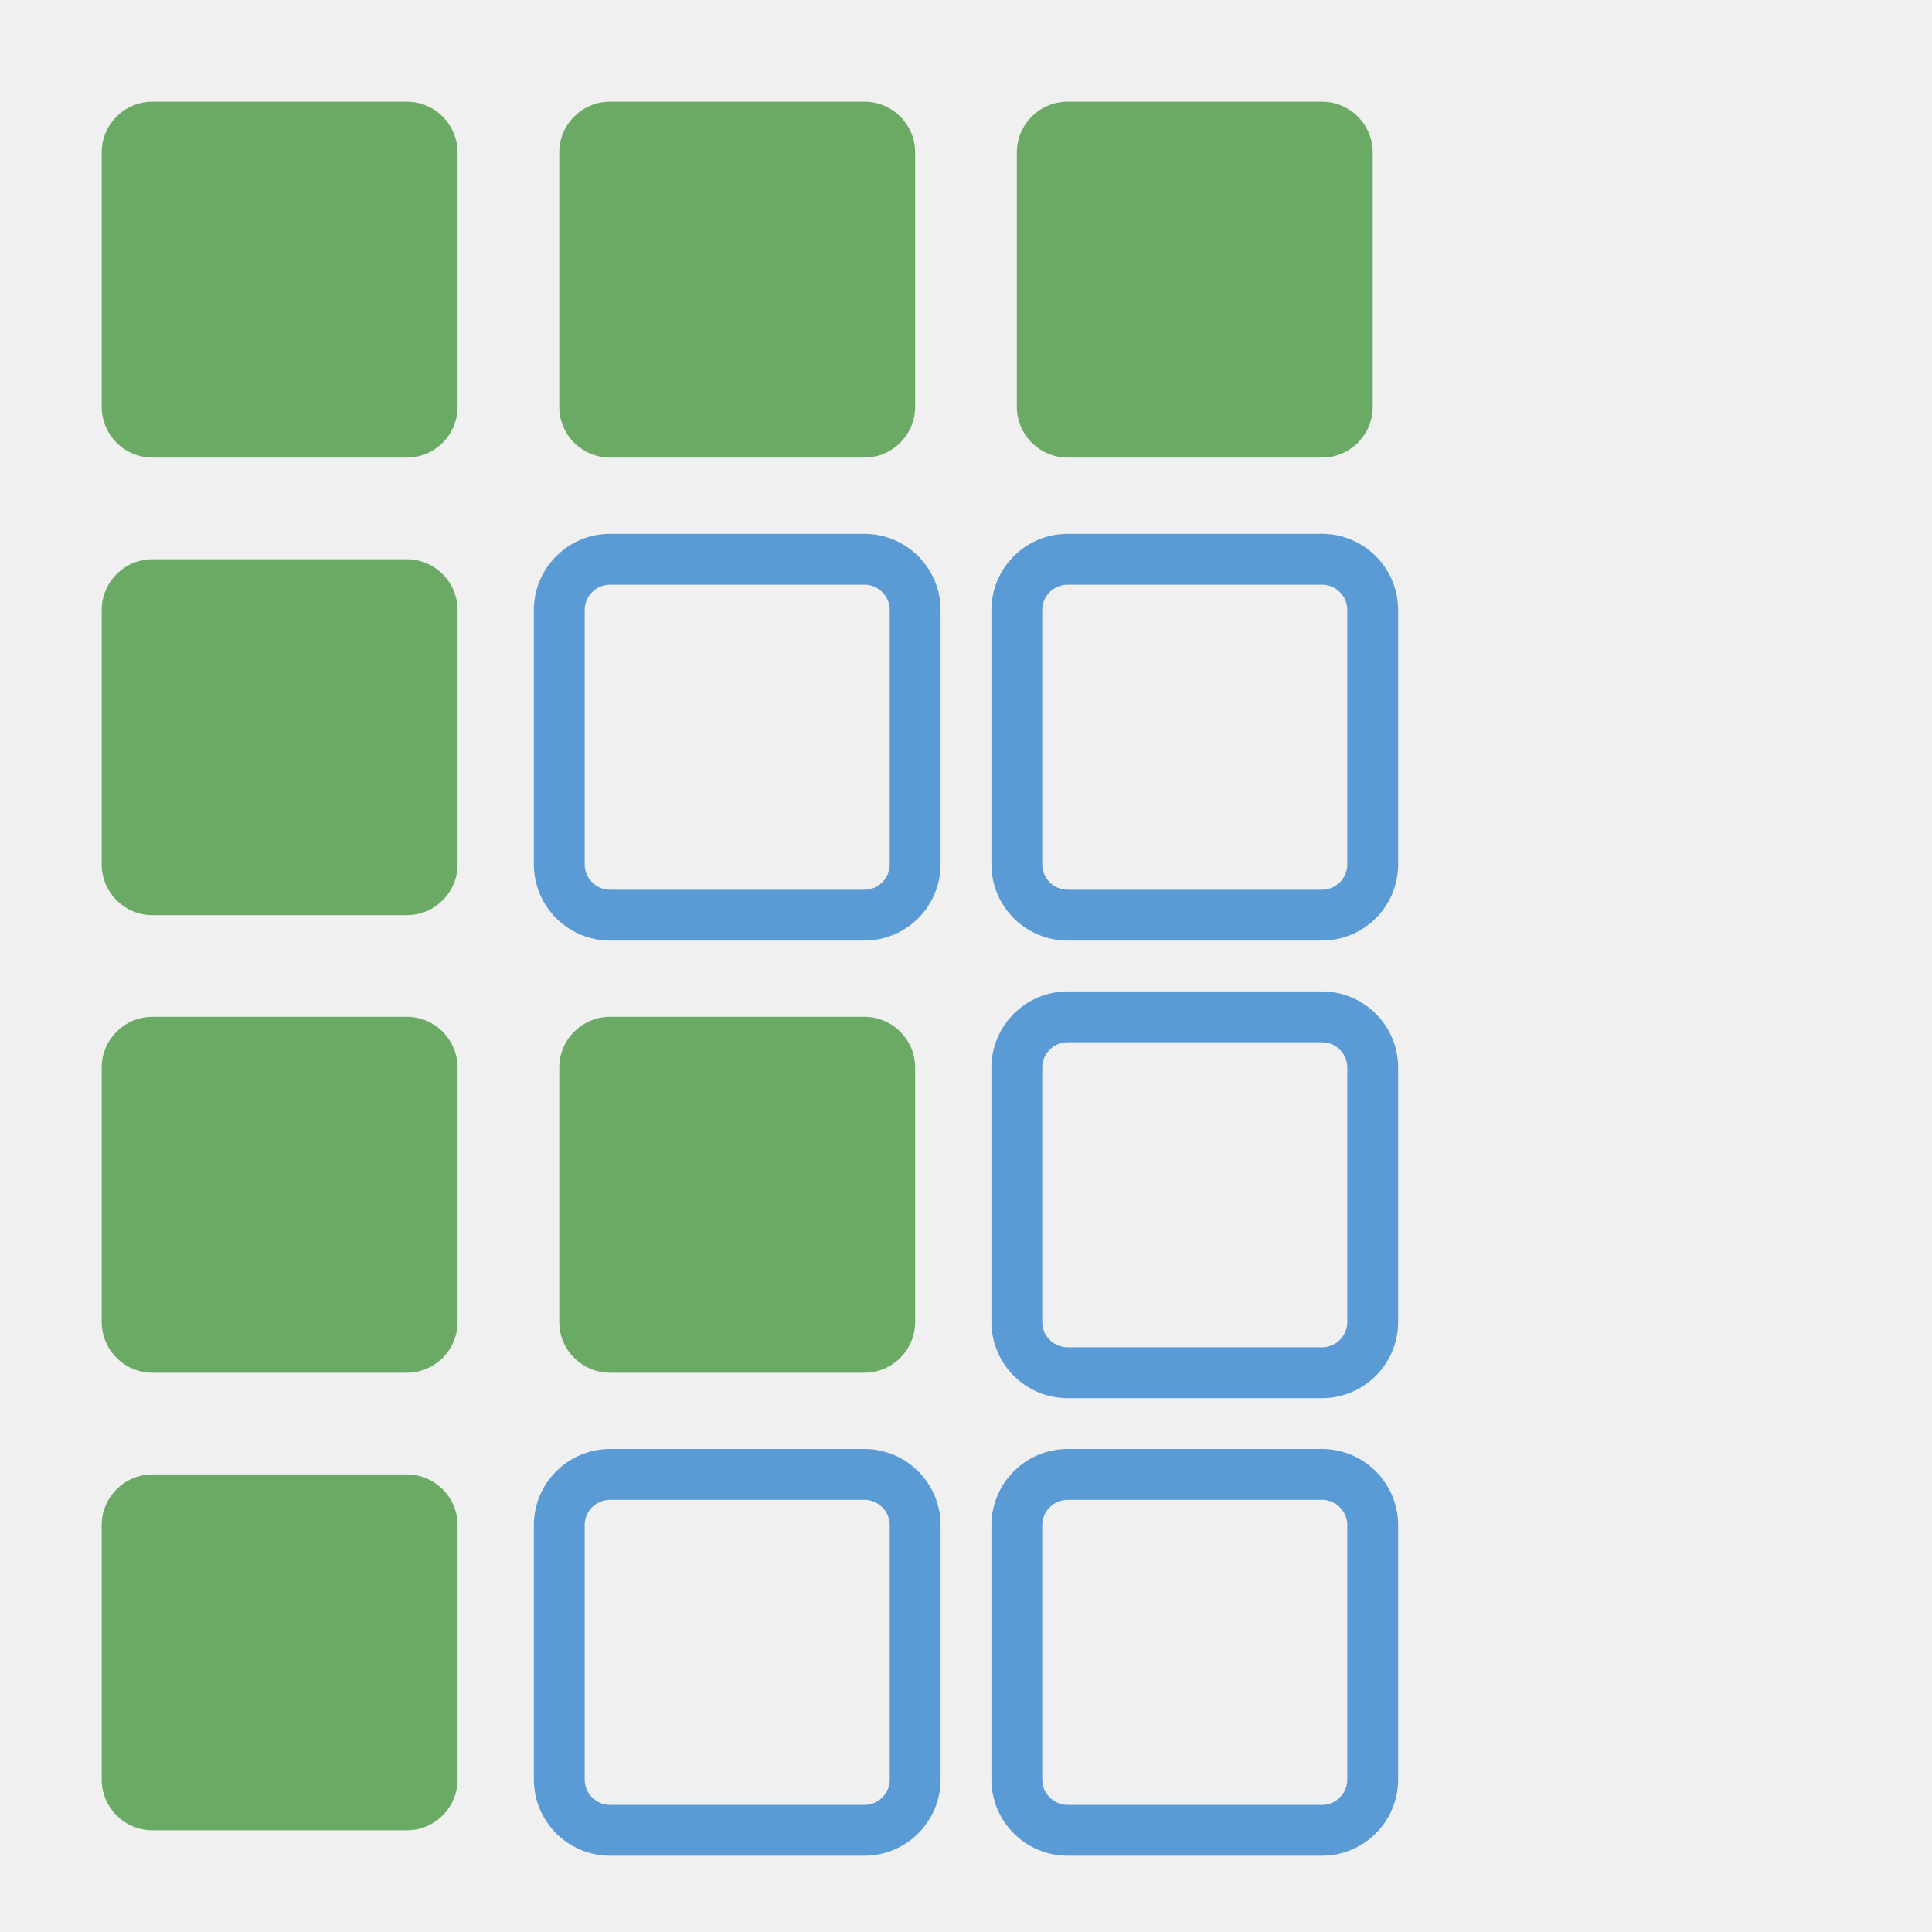
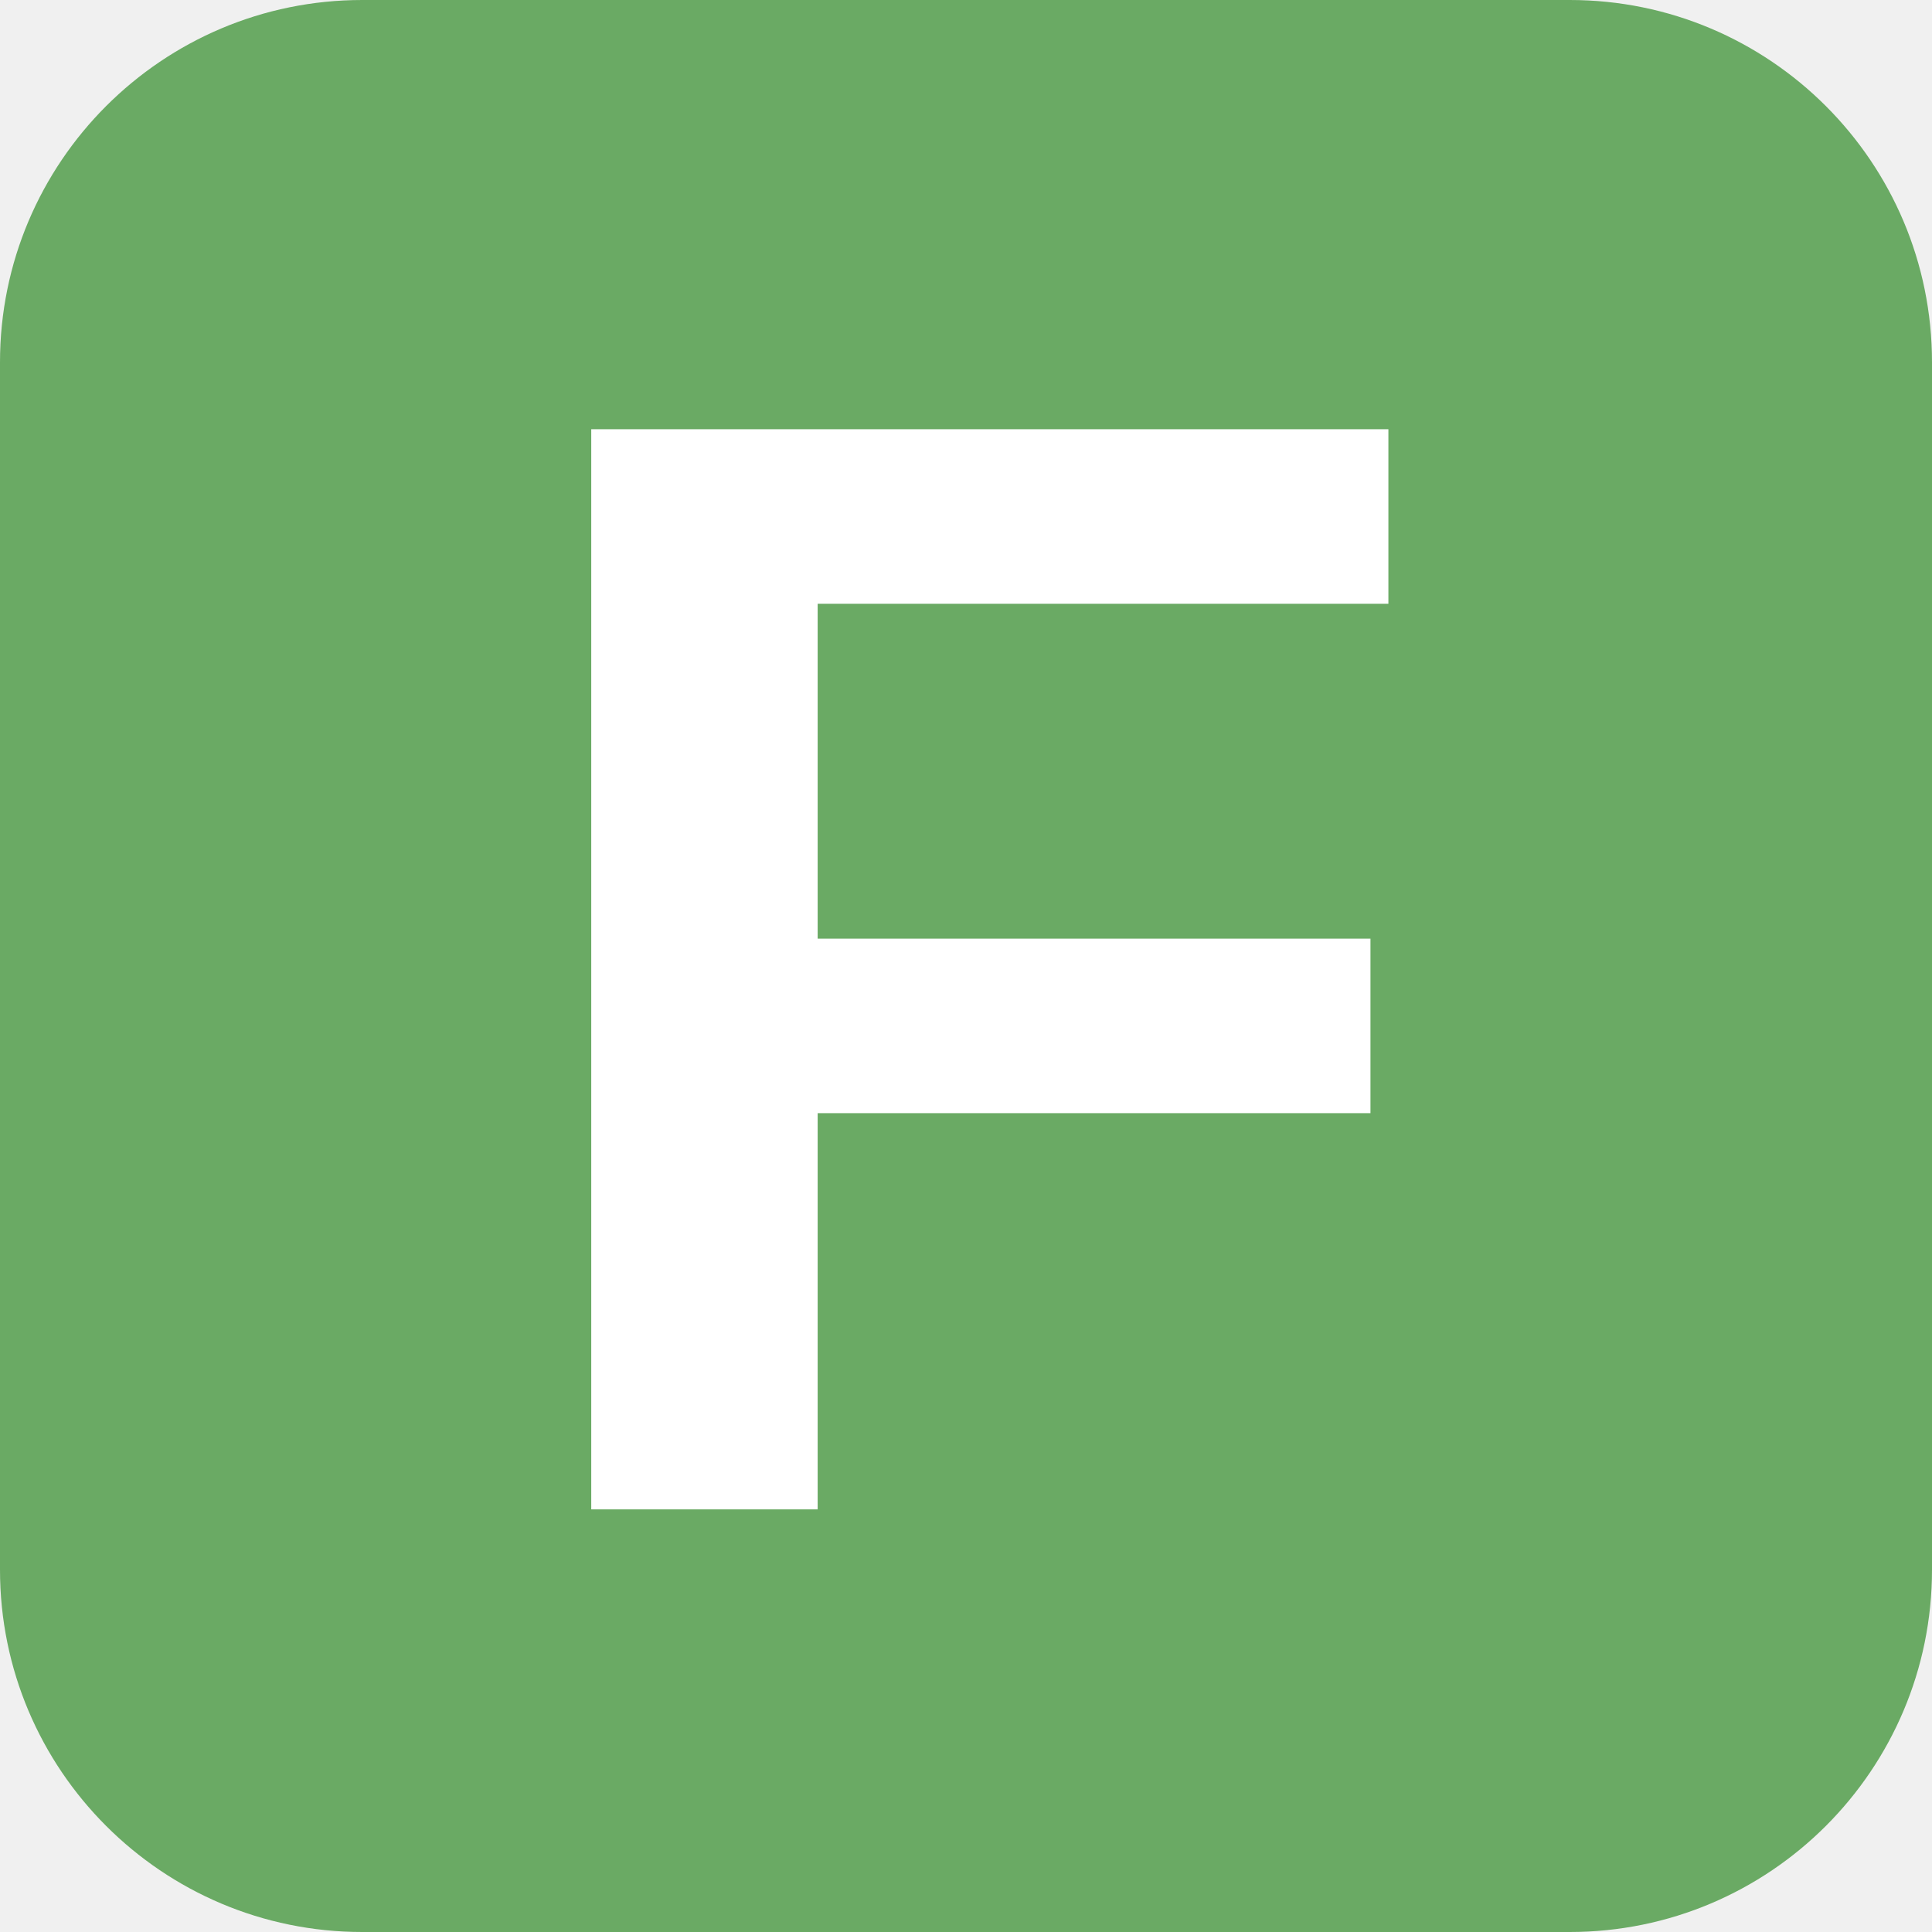
- <svg xmlns="http://www.w3.org/2000/svg" width="76" height="76" viewBox="0 0 76 76" fill="none">
-   <rect x="4" y="4" width="14" height="14" rx="2" fill="#6aaa64" />
-   <rect x="22" y="4" width="14" height="14" rx="2" fill="#6aaa64" />
-   <rect x="40" y="4" width="14" height="14" rx="2" fill="#6aaa64" />
-   <rect x="4" y="22" width="14" height="14" rx="2" fill="#6aaa64" />
-   <rect x="22" y="22" width="14" height="14" rx="2" stroke="#5b9bd5" stroke-width="2" fill="none" />
-   <rect x="40" y="22" width="14" height="14" rx="2" stroke="#5b9bd5" stroke-width="2" fill="none" />
-   <rect x="4" y="40" width="14" height="14" rx="2" fill="#6aaa64" />
-   <rect x="22" y="40" width="14" height="14" rx="2" fill="#6aaa64" />
-   <rect x="40" y="40" width="14" height="14" rx="2" stroke="#5b9bd5" stroke-width="2" fill="none" />
-   <rect x="4" y="58" width="14" height="14" rx="2" fill="#6aaa64" />
-   <rect x="22" y="58" width="14" height="14" rx="2" stroke="#5b9bd5" stroke-width="2" fill="none" />
-   <rect x="40" y="58" width="14" height="14" rx="2" stroke="#5b9bd5" stroke-width="2" fill="none" />
+ <svg xmlns="http://www.w3.org/2000/svg" width="32" height="32" viewBox="0 0 32 32">
+   <rect width="32" height="32" rx="6" fill="#6aaa64" />
+   <text x="16" y="25" text-anchor="middle" font-family="Arial, Helvetica, sans-serif" font-weight="900" font-size="26" fill="white">F</text>
</svg>
